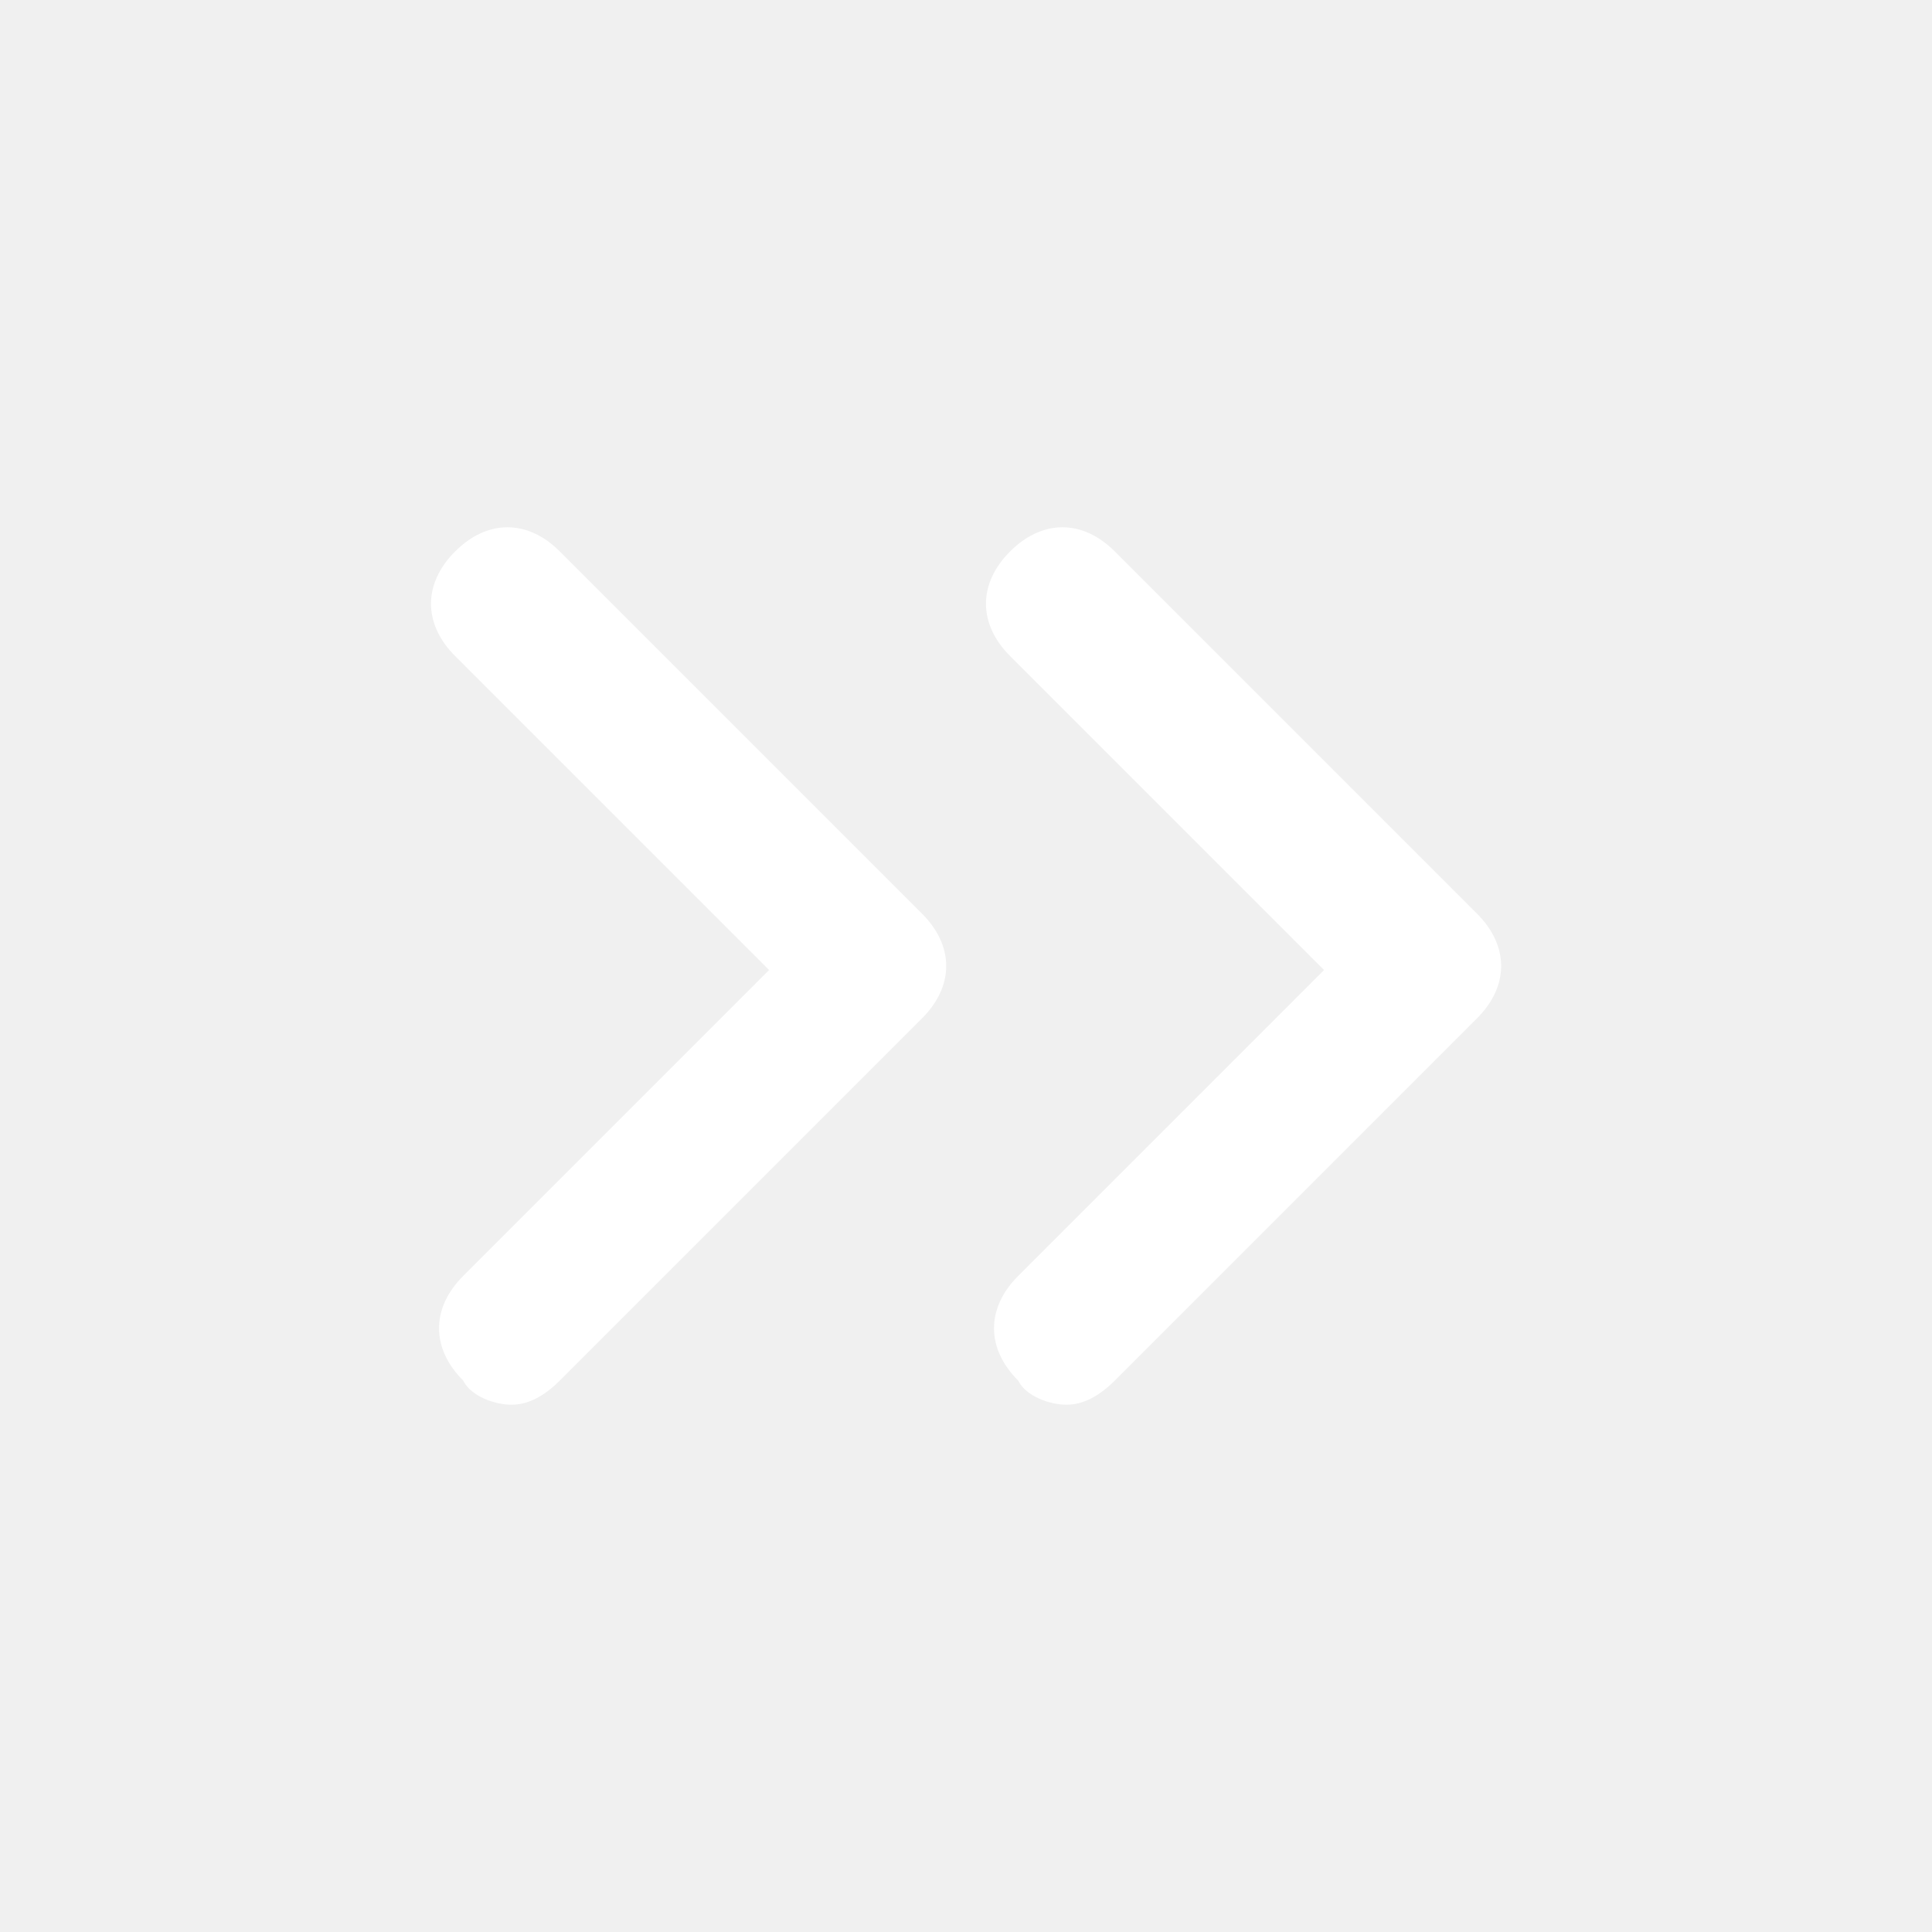
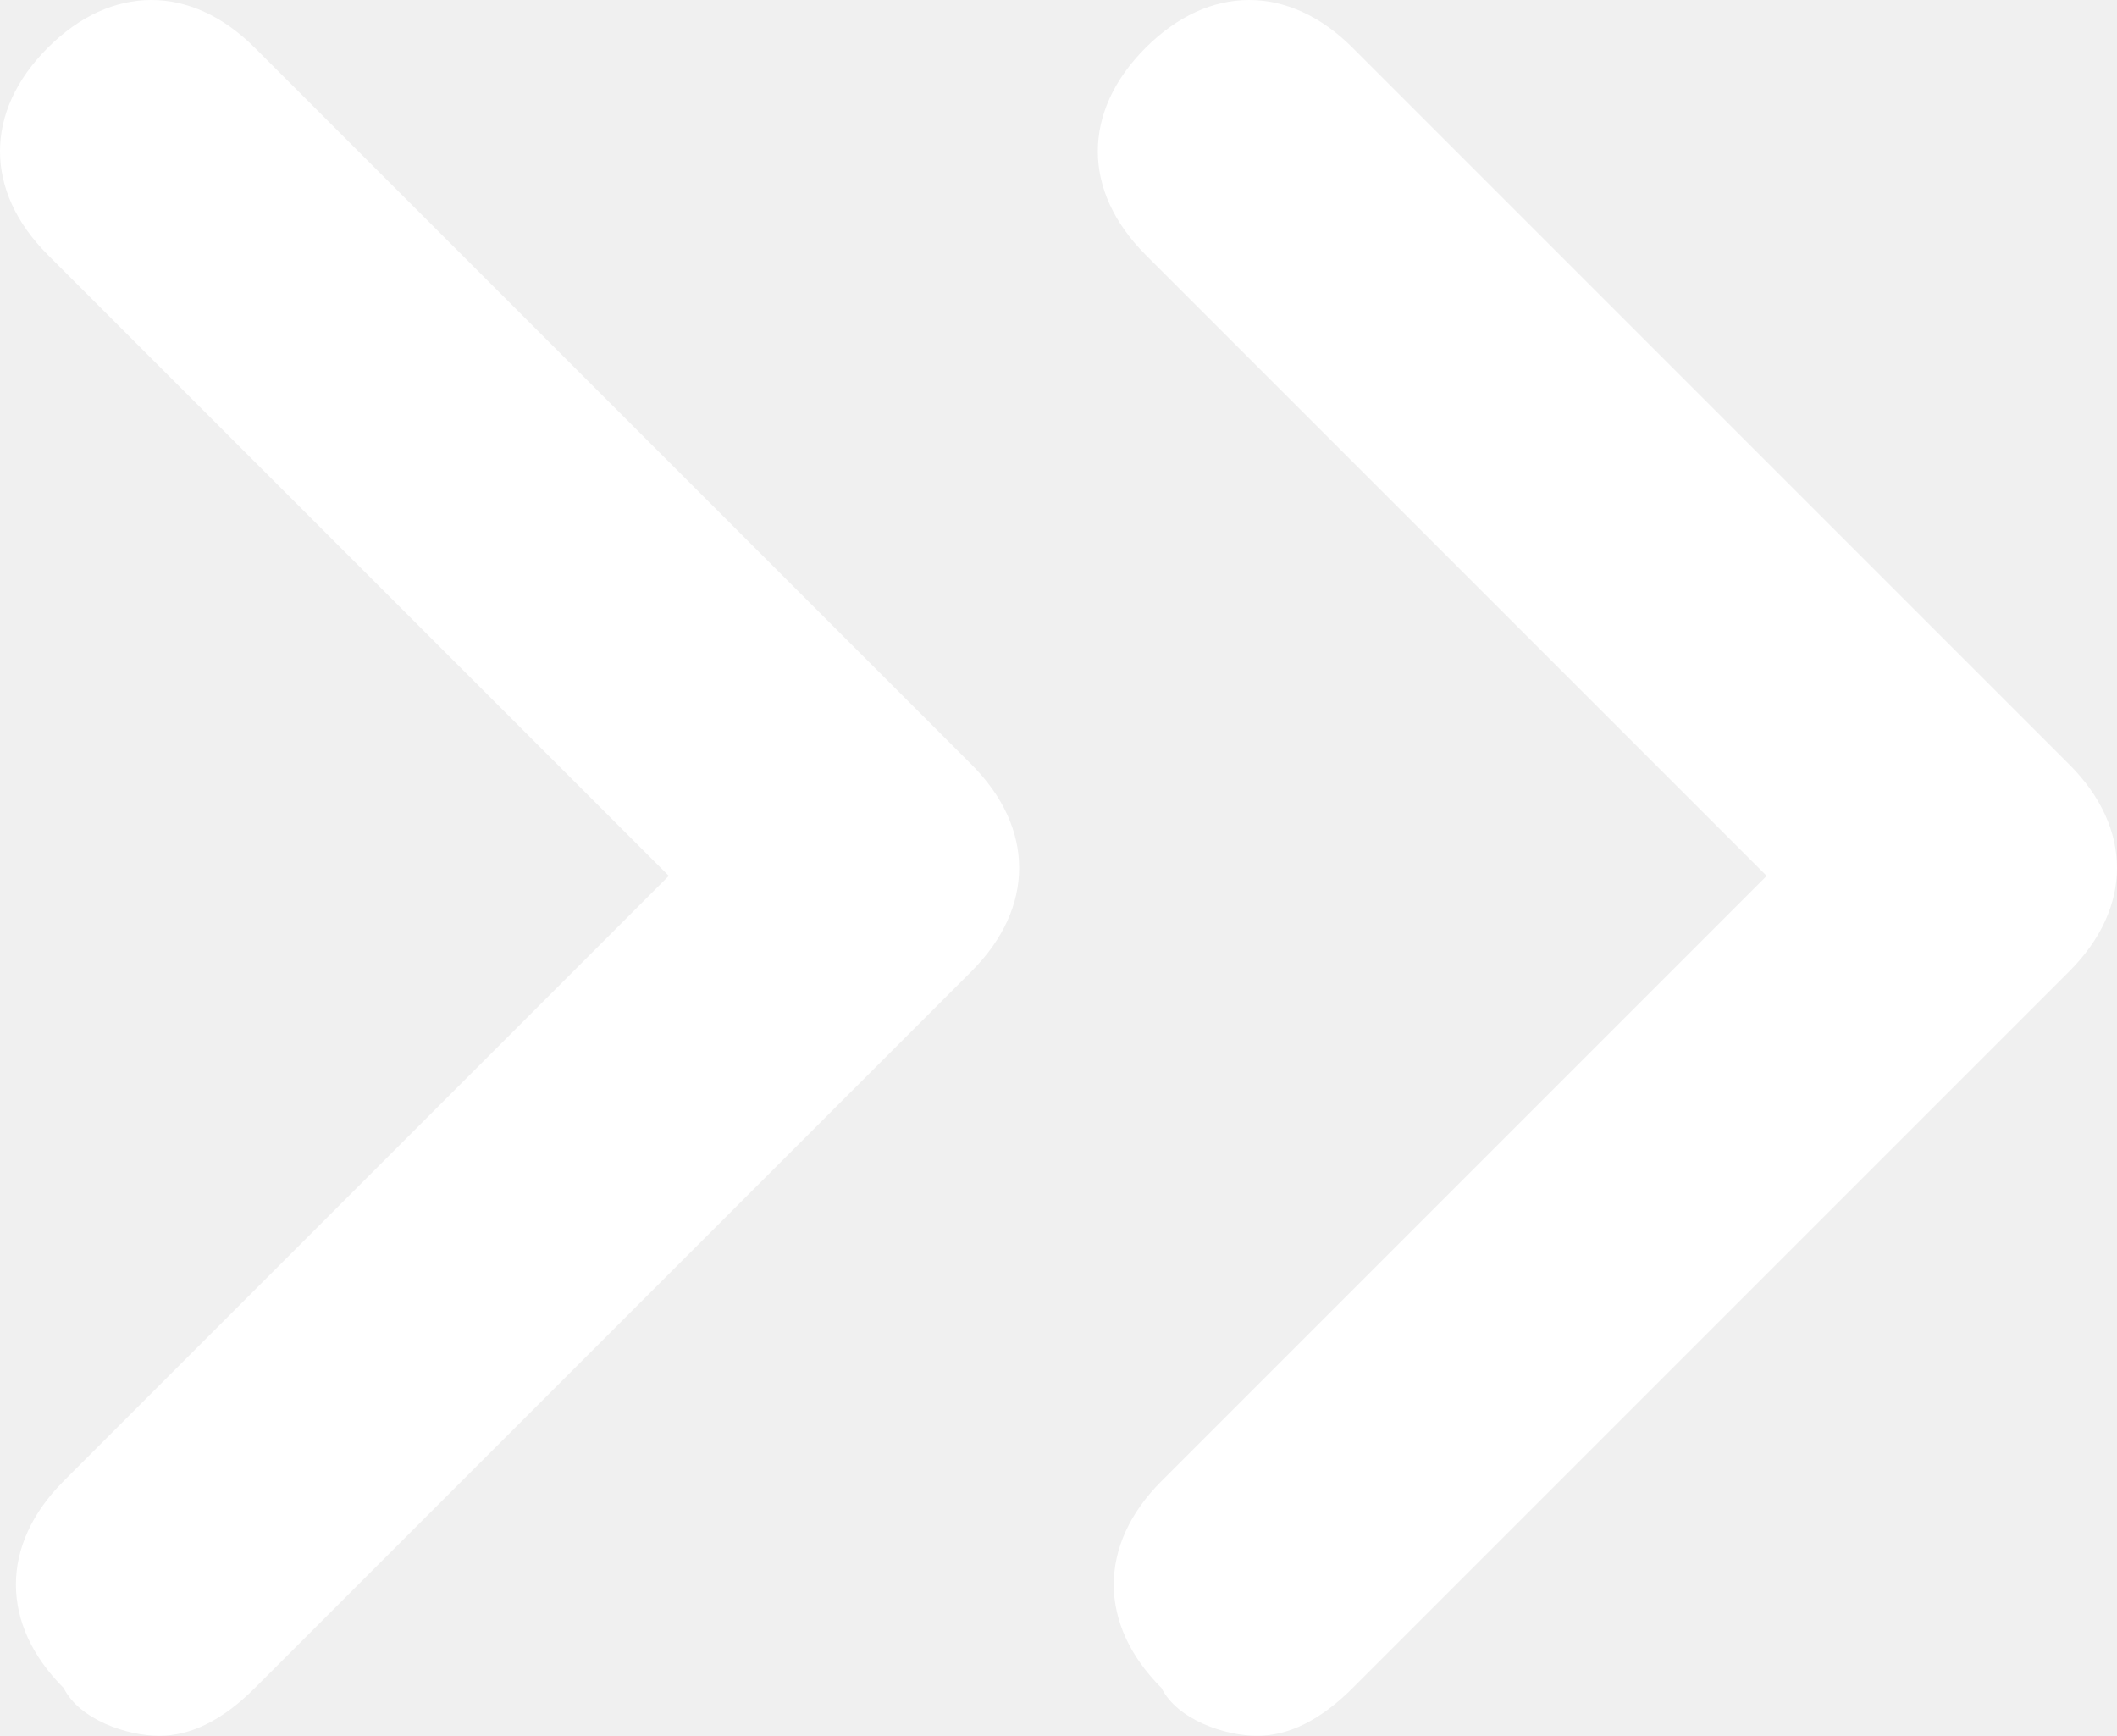
- <svg xmlns="http://www.w3.org/2000/svg" width="24" height="24" viewBox="0 0 24 24" fill="none">
-   <path d="M6.354 17.45C6.154 17.45 5.854 17.35 5.754 17.15C5.354 16.75 5.354 16.25 5.754 15.85L9.554 12.05L5.654 8.15C5.254 7.75 5.254 7.25 5.654 6.85C6.054 6.45 6.554 6.45 6.954 6.85L11.454 11.35C11.854 11.75 11.854 12.25 11.454 12.65L6.954 17.15C6.754 17.35 6.554 17.45 6.354 17.45Z" fill-rule="evenodd" clip-rule="evenodd" fill="white" />
-   <path d="M13.248 17.45C13.048 17.45 12.748 17.35 12.648 17.15C12.248 16.75 12.248 16.25 12.648 15.85L16.448 12.05L12.548 8.15C12.148 7.75 12.148 7.25 12.548 6.85C12.948 6.45 13.448 6.45 13.848 6.85L18.348 11.35C18.748 11.75 18.748 12.25 18.348 12.65L13.848 17.15C13.648 17.35 13.448 17.45 13.248 17.45Z" fill-rule="evenodd" clip-rule="evenodd" fill="white" />
+ <svg xmlns="http://www.w3.org/2000/svg" preserveAspectRatio="none" overflow="visible" style="display: block;" width="13.294" height="10.9" viewBox="0 0 13.294 10.9" fill="none">
+   <g id="Group">
+     <path id="Vector" d="M1 10.9C0.8 10.9 0.5 10.8 0.4 10.6C-8.9407e-08 10.2 -8.9407e-08 9.7 0.4 9.3L4.2 5.5L0.3 1.6C-0.1 1.2 -0.1 0.7 0.3 0.3C0.7 -0.1 1.2 -0.1 1.6 0.3L6.1 4.8C6.5 5.2 6.5 5.7 6.1 6.1L1.6 10.6C1.4 10.8 1.2 10.9 1 10.9Z" fill-rule="evenodd" clip-rule="evenodd" fill="white" />
+     <path id="Vector_2" d="M7.894 10.9C7.694 10.9 7.394 10.8 7.294 10.6C6.894 10.2 6.894 9.7 7.294 9.3L11.094 5.5L7.194 1.6C6.794 1.2 6.794 0.7 7.194 0.3C7.594 -0.1 8.094 -0.1 8.494 0.3L12.994 4.8C13.394 5.2 13.394 5.7 12.994 6.1L8.494 10.6C8.294 10.8 8.094 10.9 7.894 10.9Z" fill-rule="evenodd" clip-rule="evenodd" fill="white" />
+   </g>
</svg>
